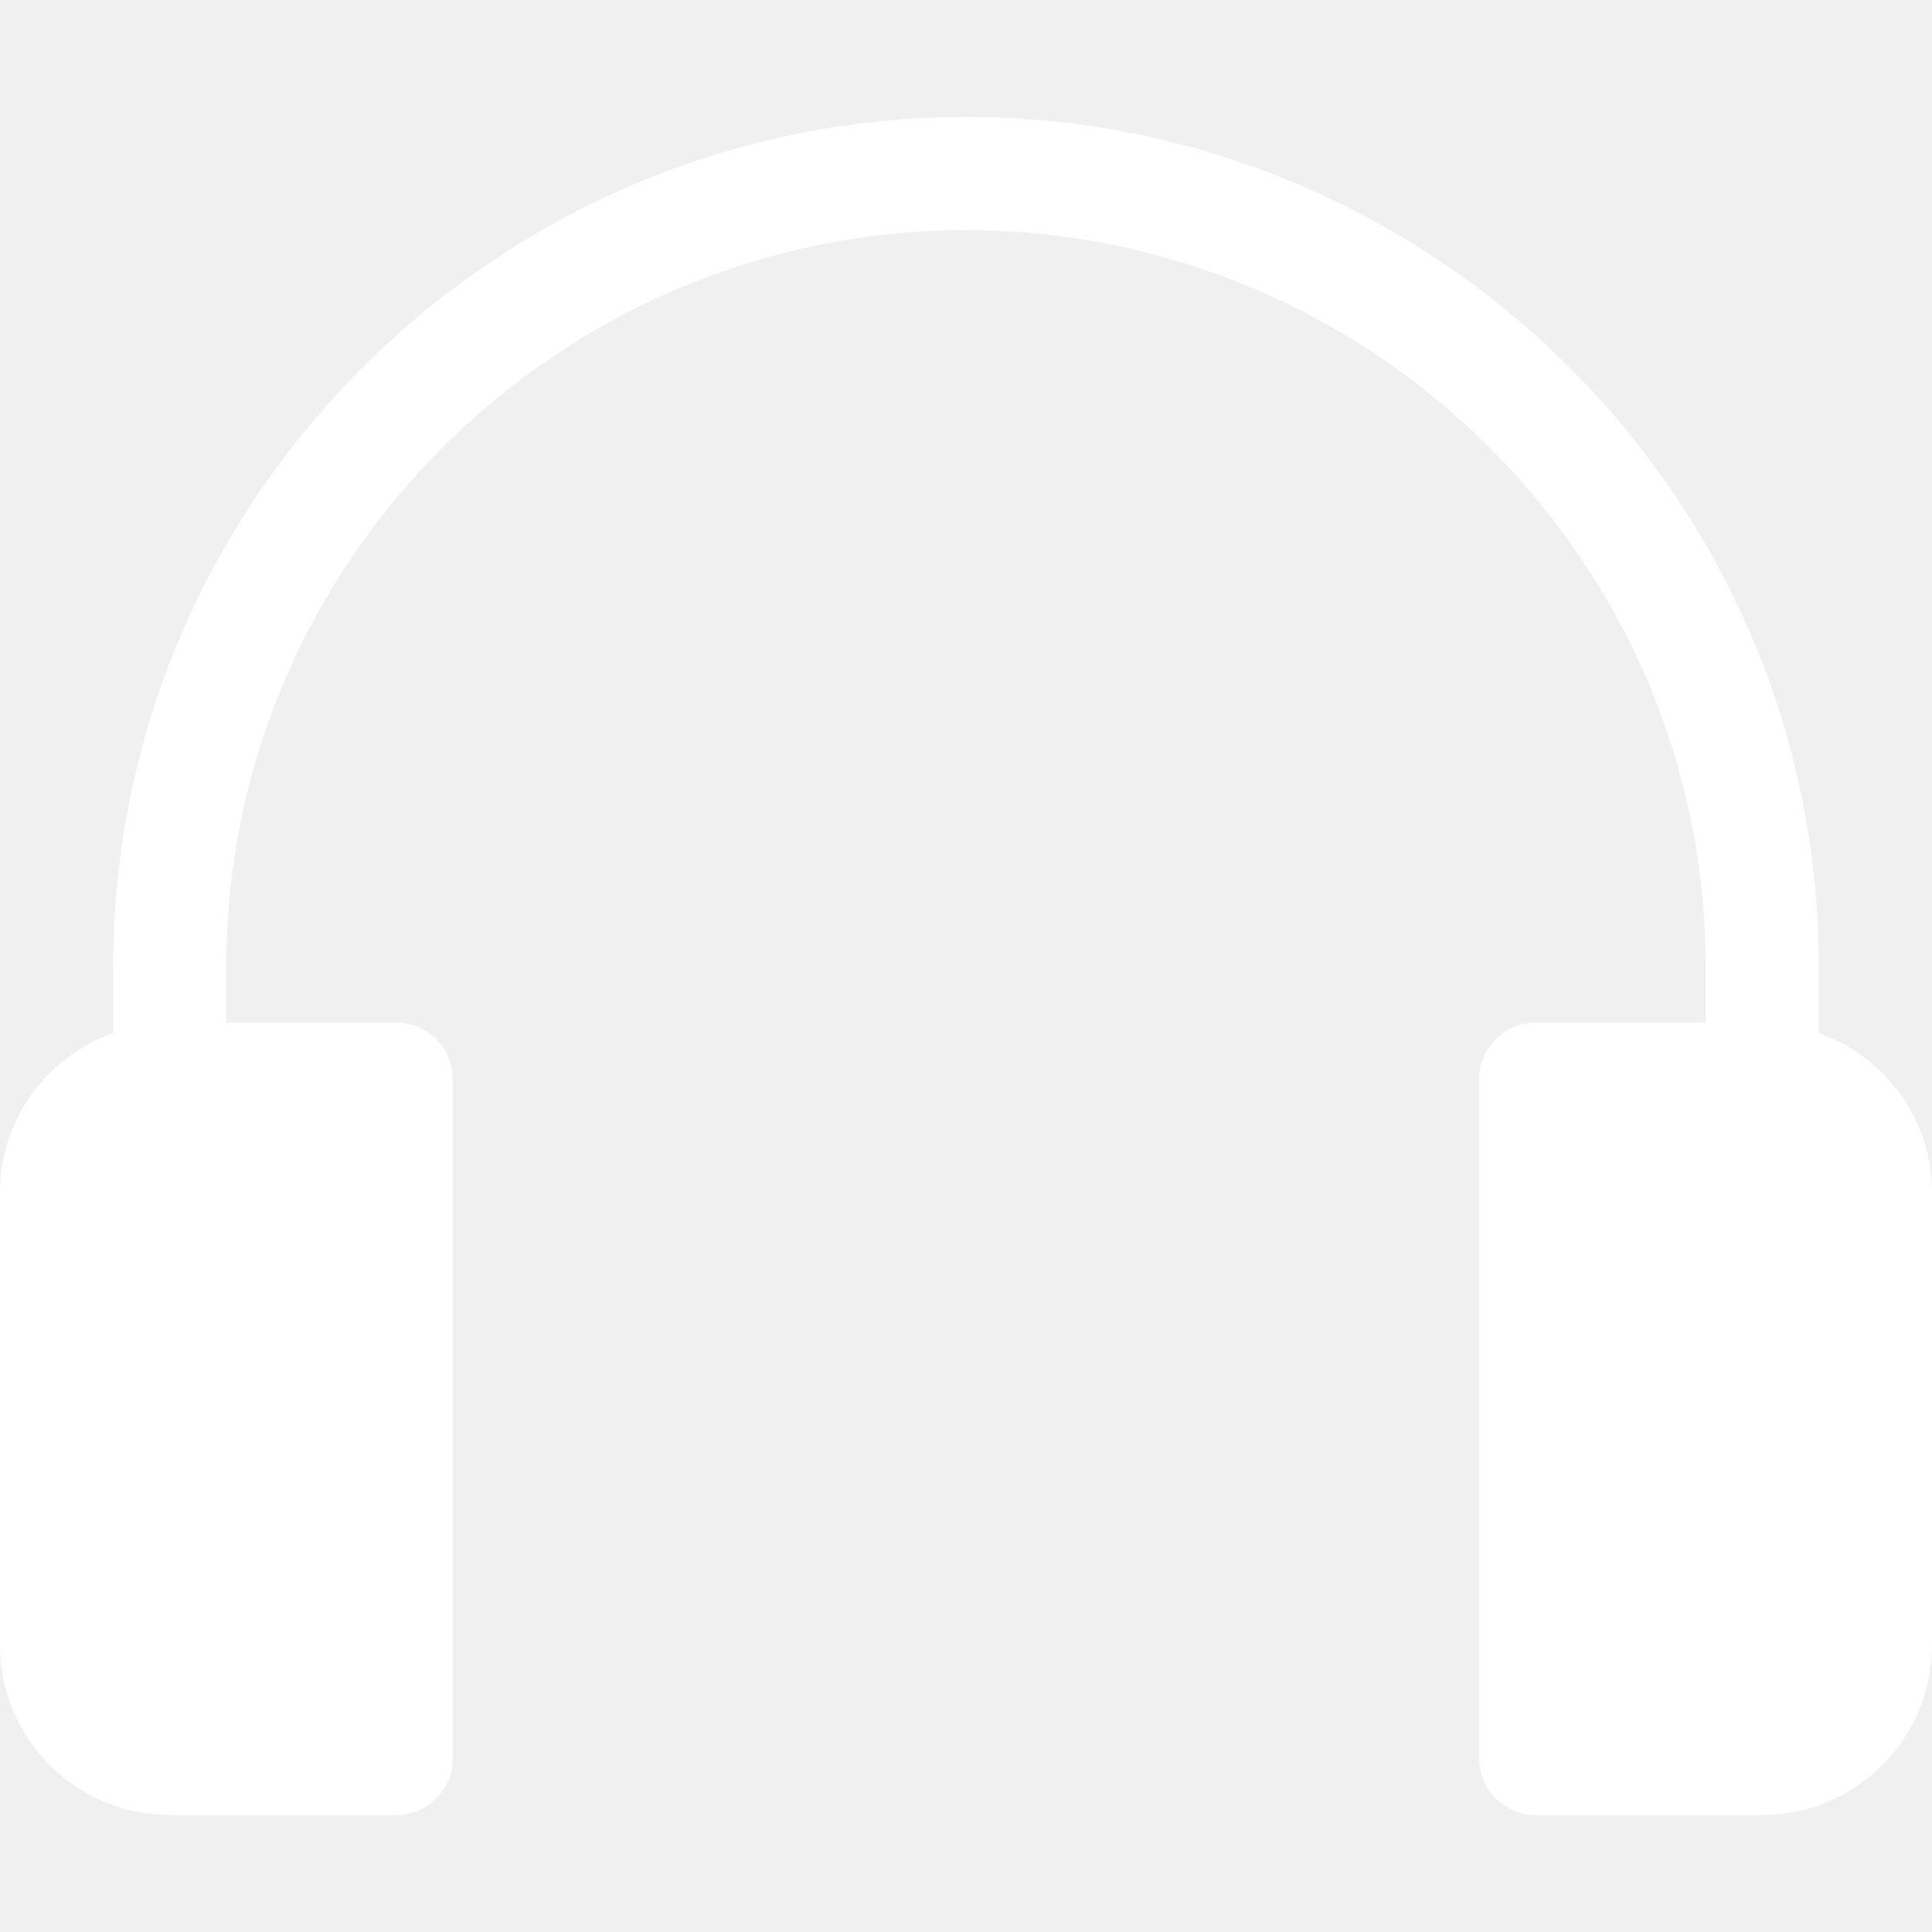
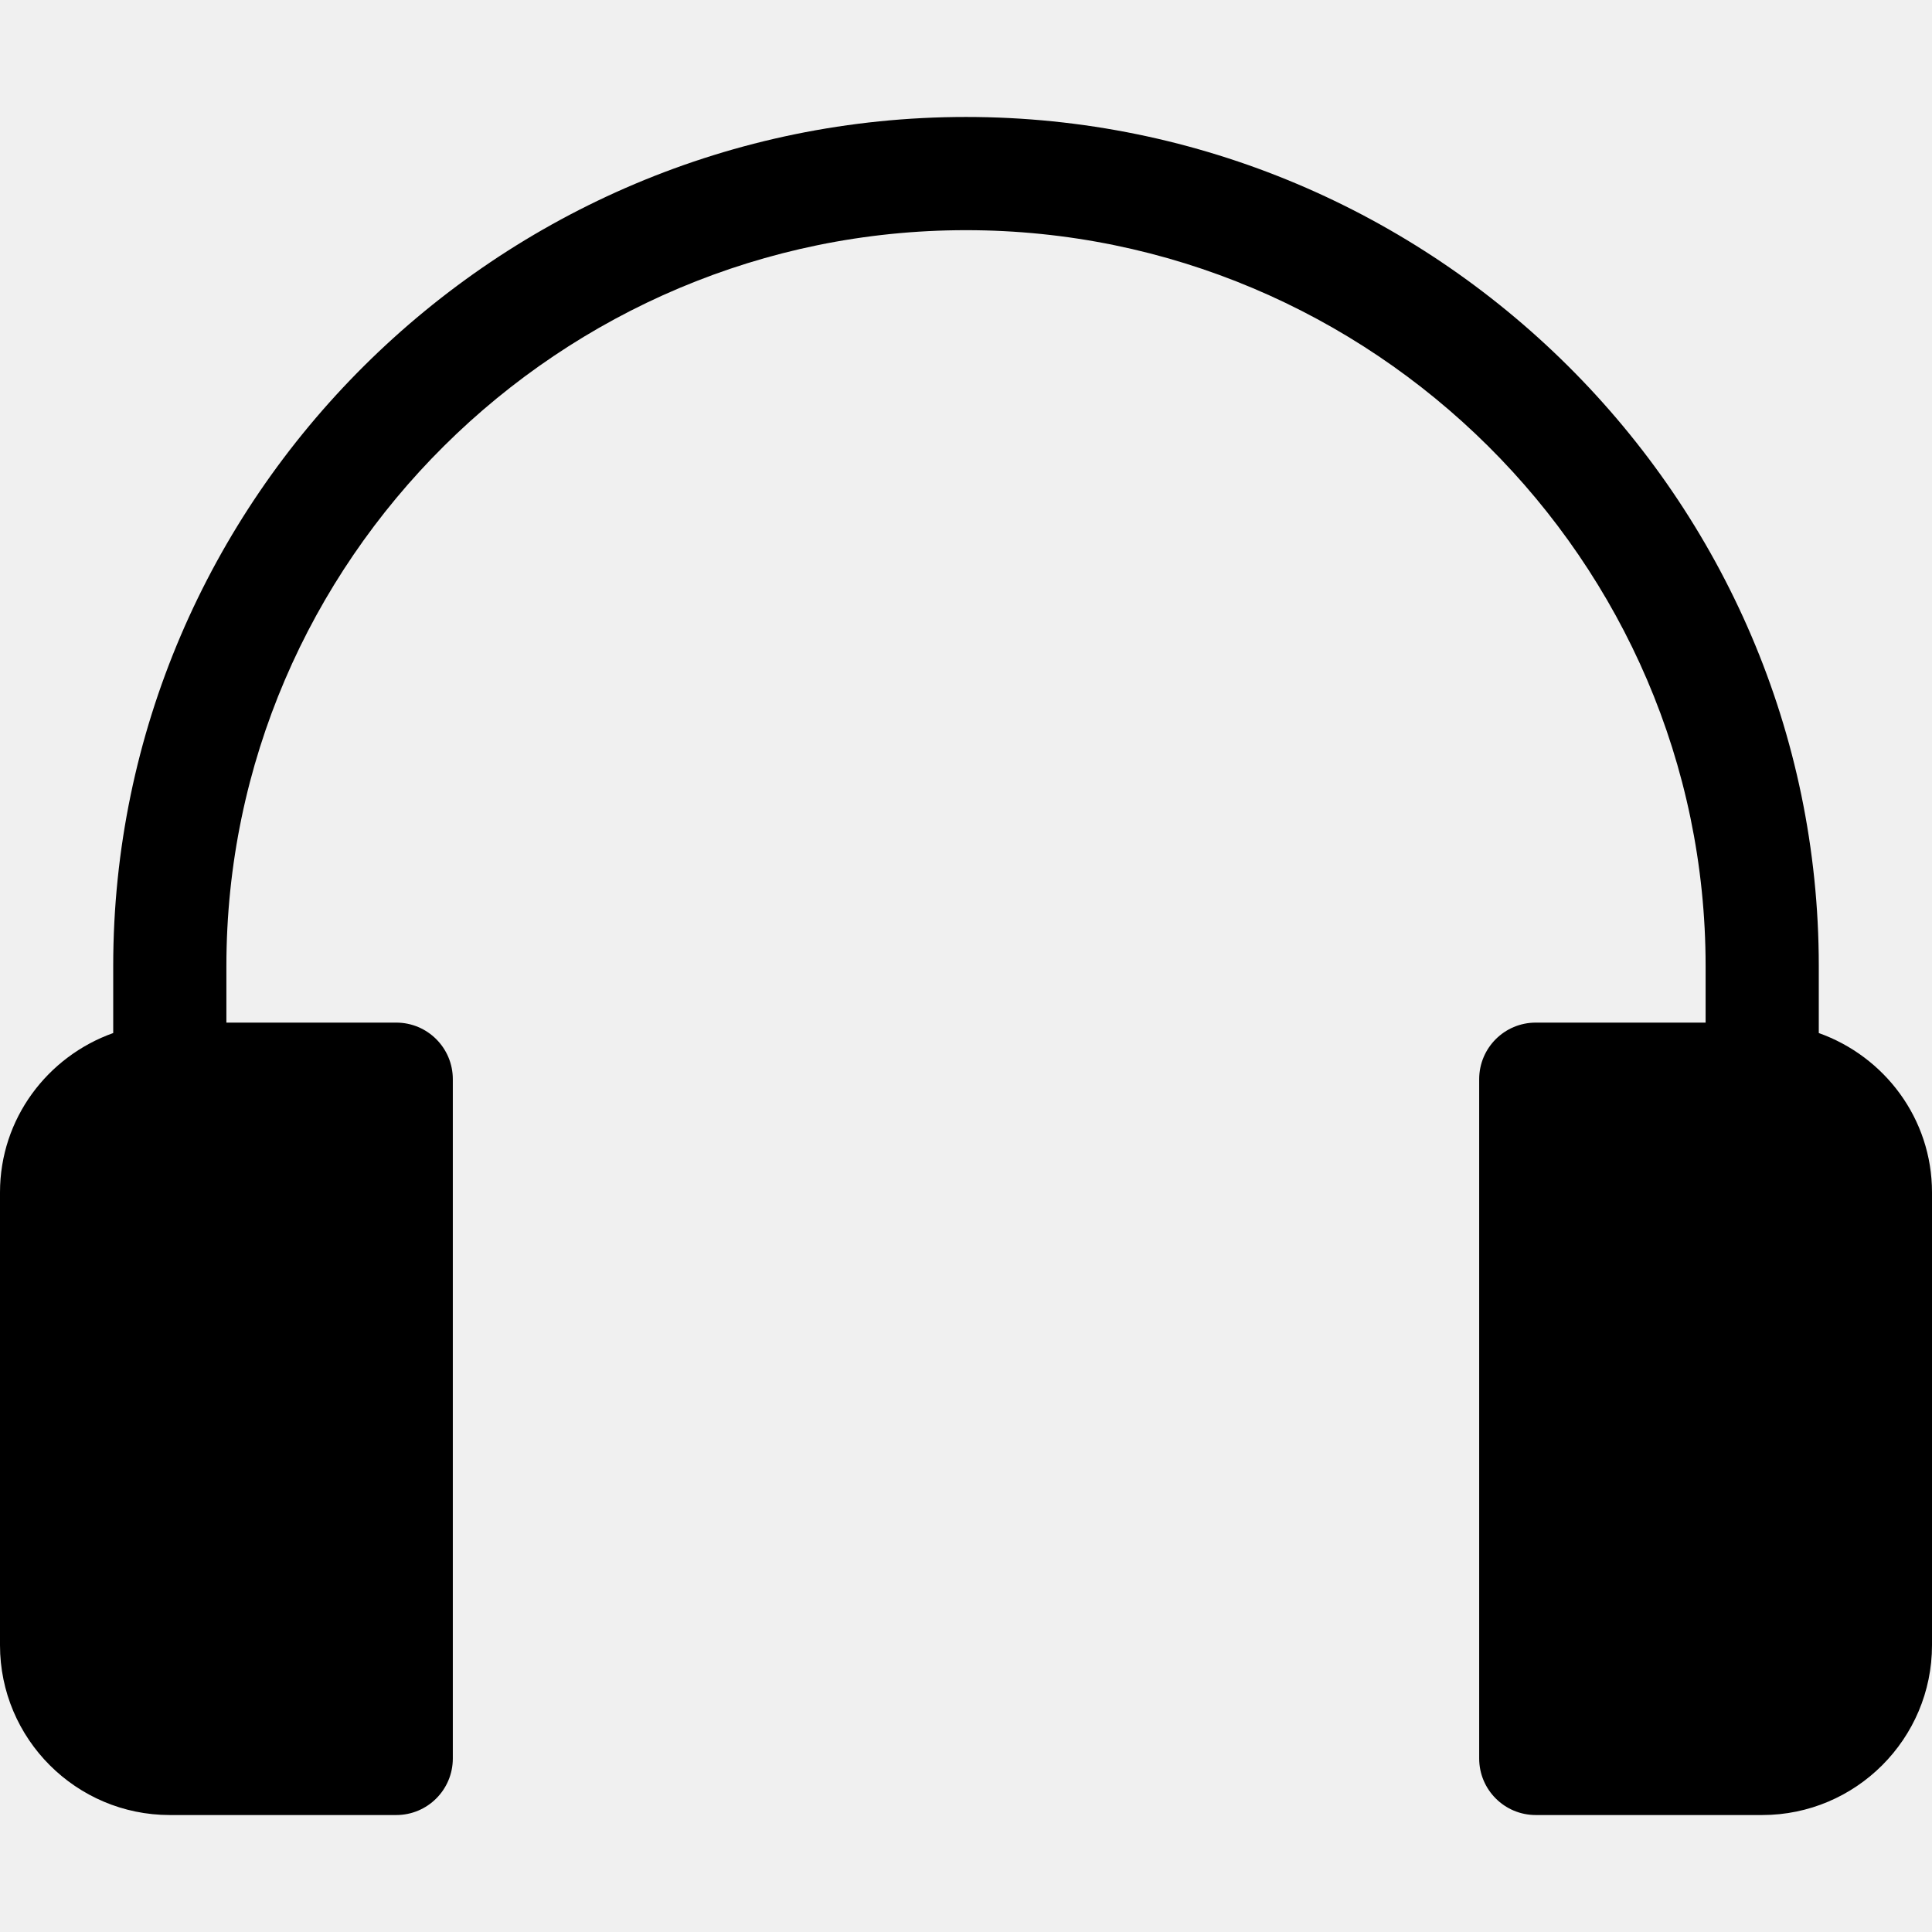
<svg xmlns="http://www.w3.org/2000/svg" width="50" height="50" viewBox="0 0 50 50" fill="none">
-   <path d="M47.07 26.735V25C47.07 12.884 37.116 3.027 25 3.027C12.884 3.027 2.93 12.884 2.93 25V26.735C1.228 27.341 0 28.952 0 30.859V42.578C0 45.001 1.971 46.973 4.395 46.973H10.254C11.064 46.973 11.719 46.318 11.719 45.508V27.93C11.719 27.12 11.064 26.465 10.254 26.465H5.859V25C5.859 14.5 14.5 5.957 25 5.957C35.5 5.957 44.141 14.5 44.141 25V26.465H39.746C38.936 26.465 38.281 27.12 38.281 27.93V45.508C38.281 46.318 38.936 46.973 39.746 46.973H45.605C48.029 46.973 50 45.001 50 42.578V30.859C50 28.952 48.772 27.341 47.07 26.735Z" fill="white" />
+   <path d="M47.07 26.735V25C47.07 12.884 37.116 3.027 25 3.027C12.884 3.027 2.93 12.884 2.93 25V26.735C1.228 27.341 0 28.952 0 30.859V42.578C0 45.001 1.971 46.973 4.395 46.973H10.254C11.064 46.973 11.719 46.318 11.719 45.508V27.93C11.719 27.12 11.064 26.465 10.254 26.465H5.859V25C5.859 14.5 14.5 5.957 25 5.957C35.5 5.957 44.141 14.5 44.141 25V26.465H39.746C38.936 26.465 38.281 27.12 38.281 27.93V45.508C38.281 46.318 38.936 46.973 39.746 46.973H45.605C48.029 46.973 50 45.001 50 42.578V30.859C50 28.952 48.772 27.341 47.07 26.735Z" fill="black" />
</svg>
